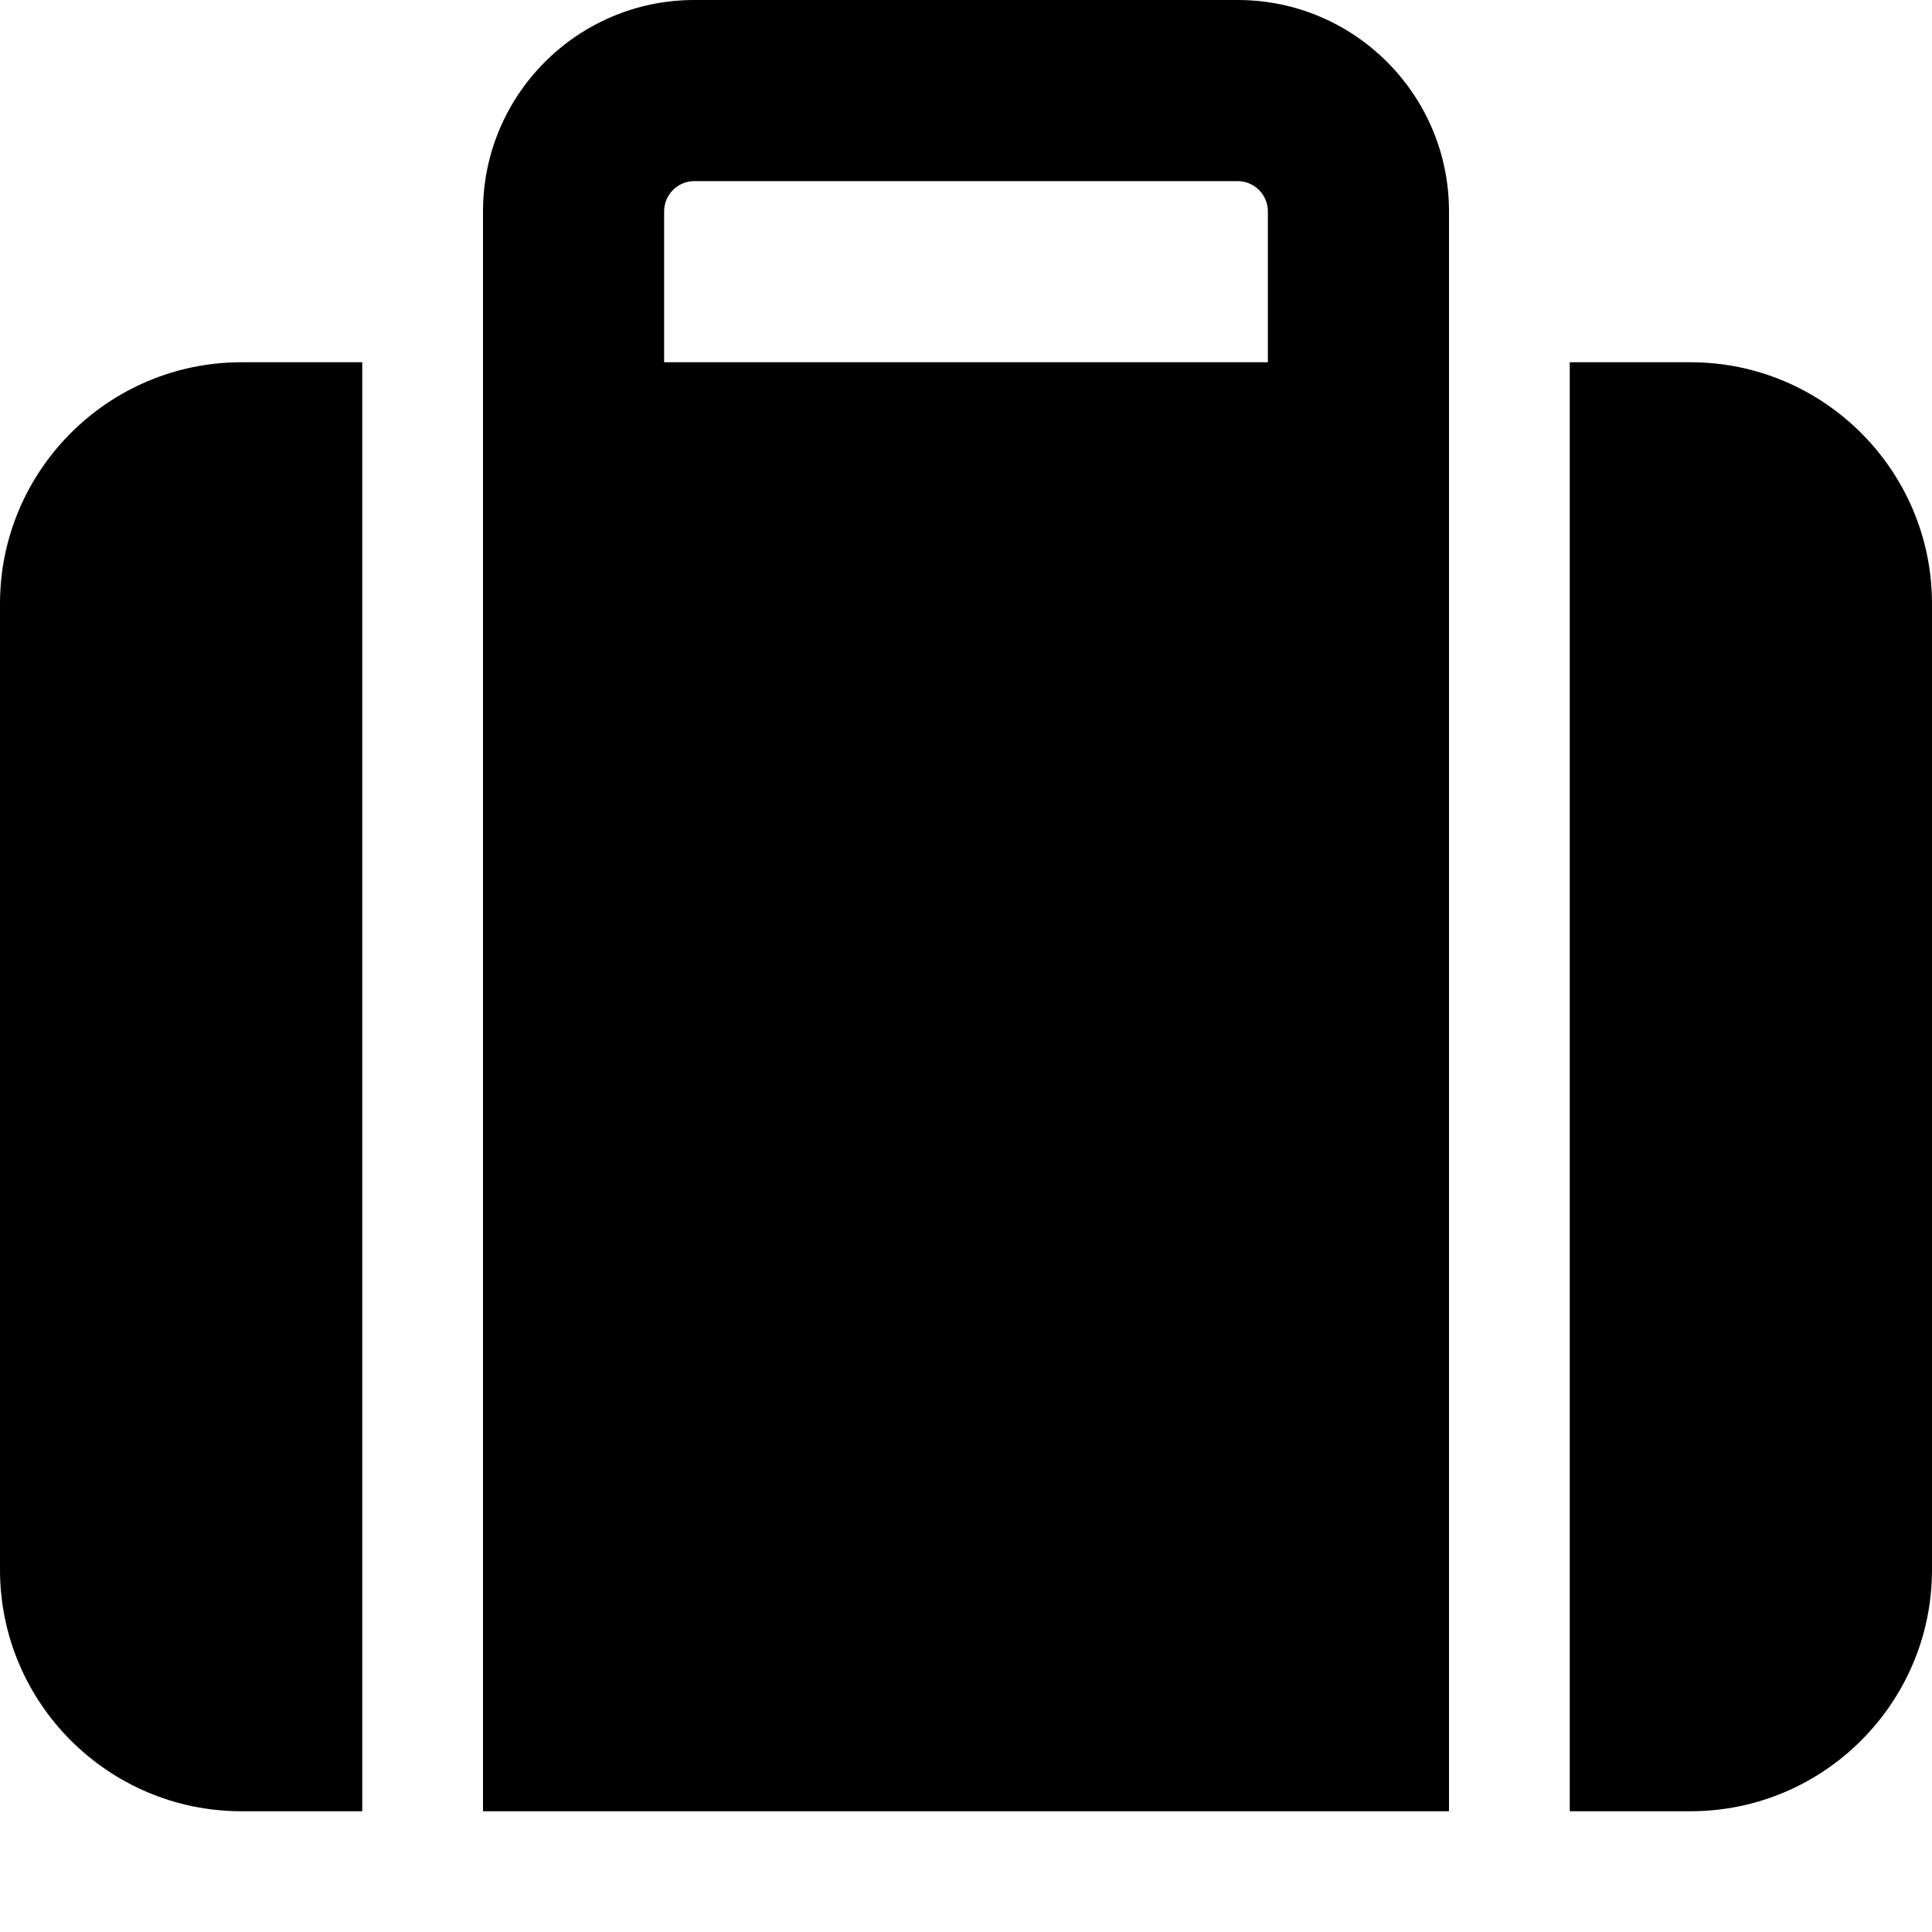
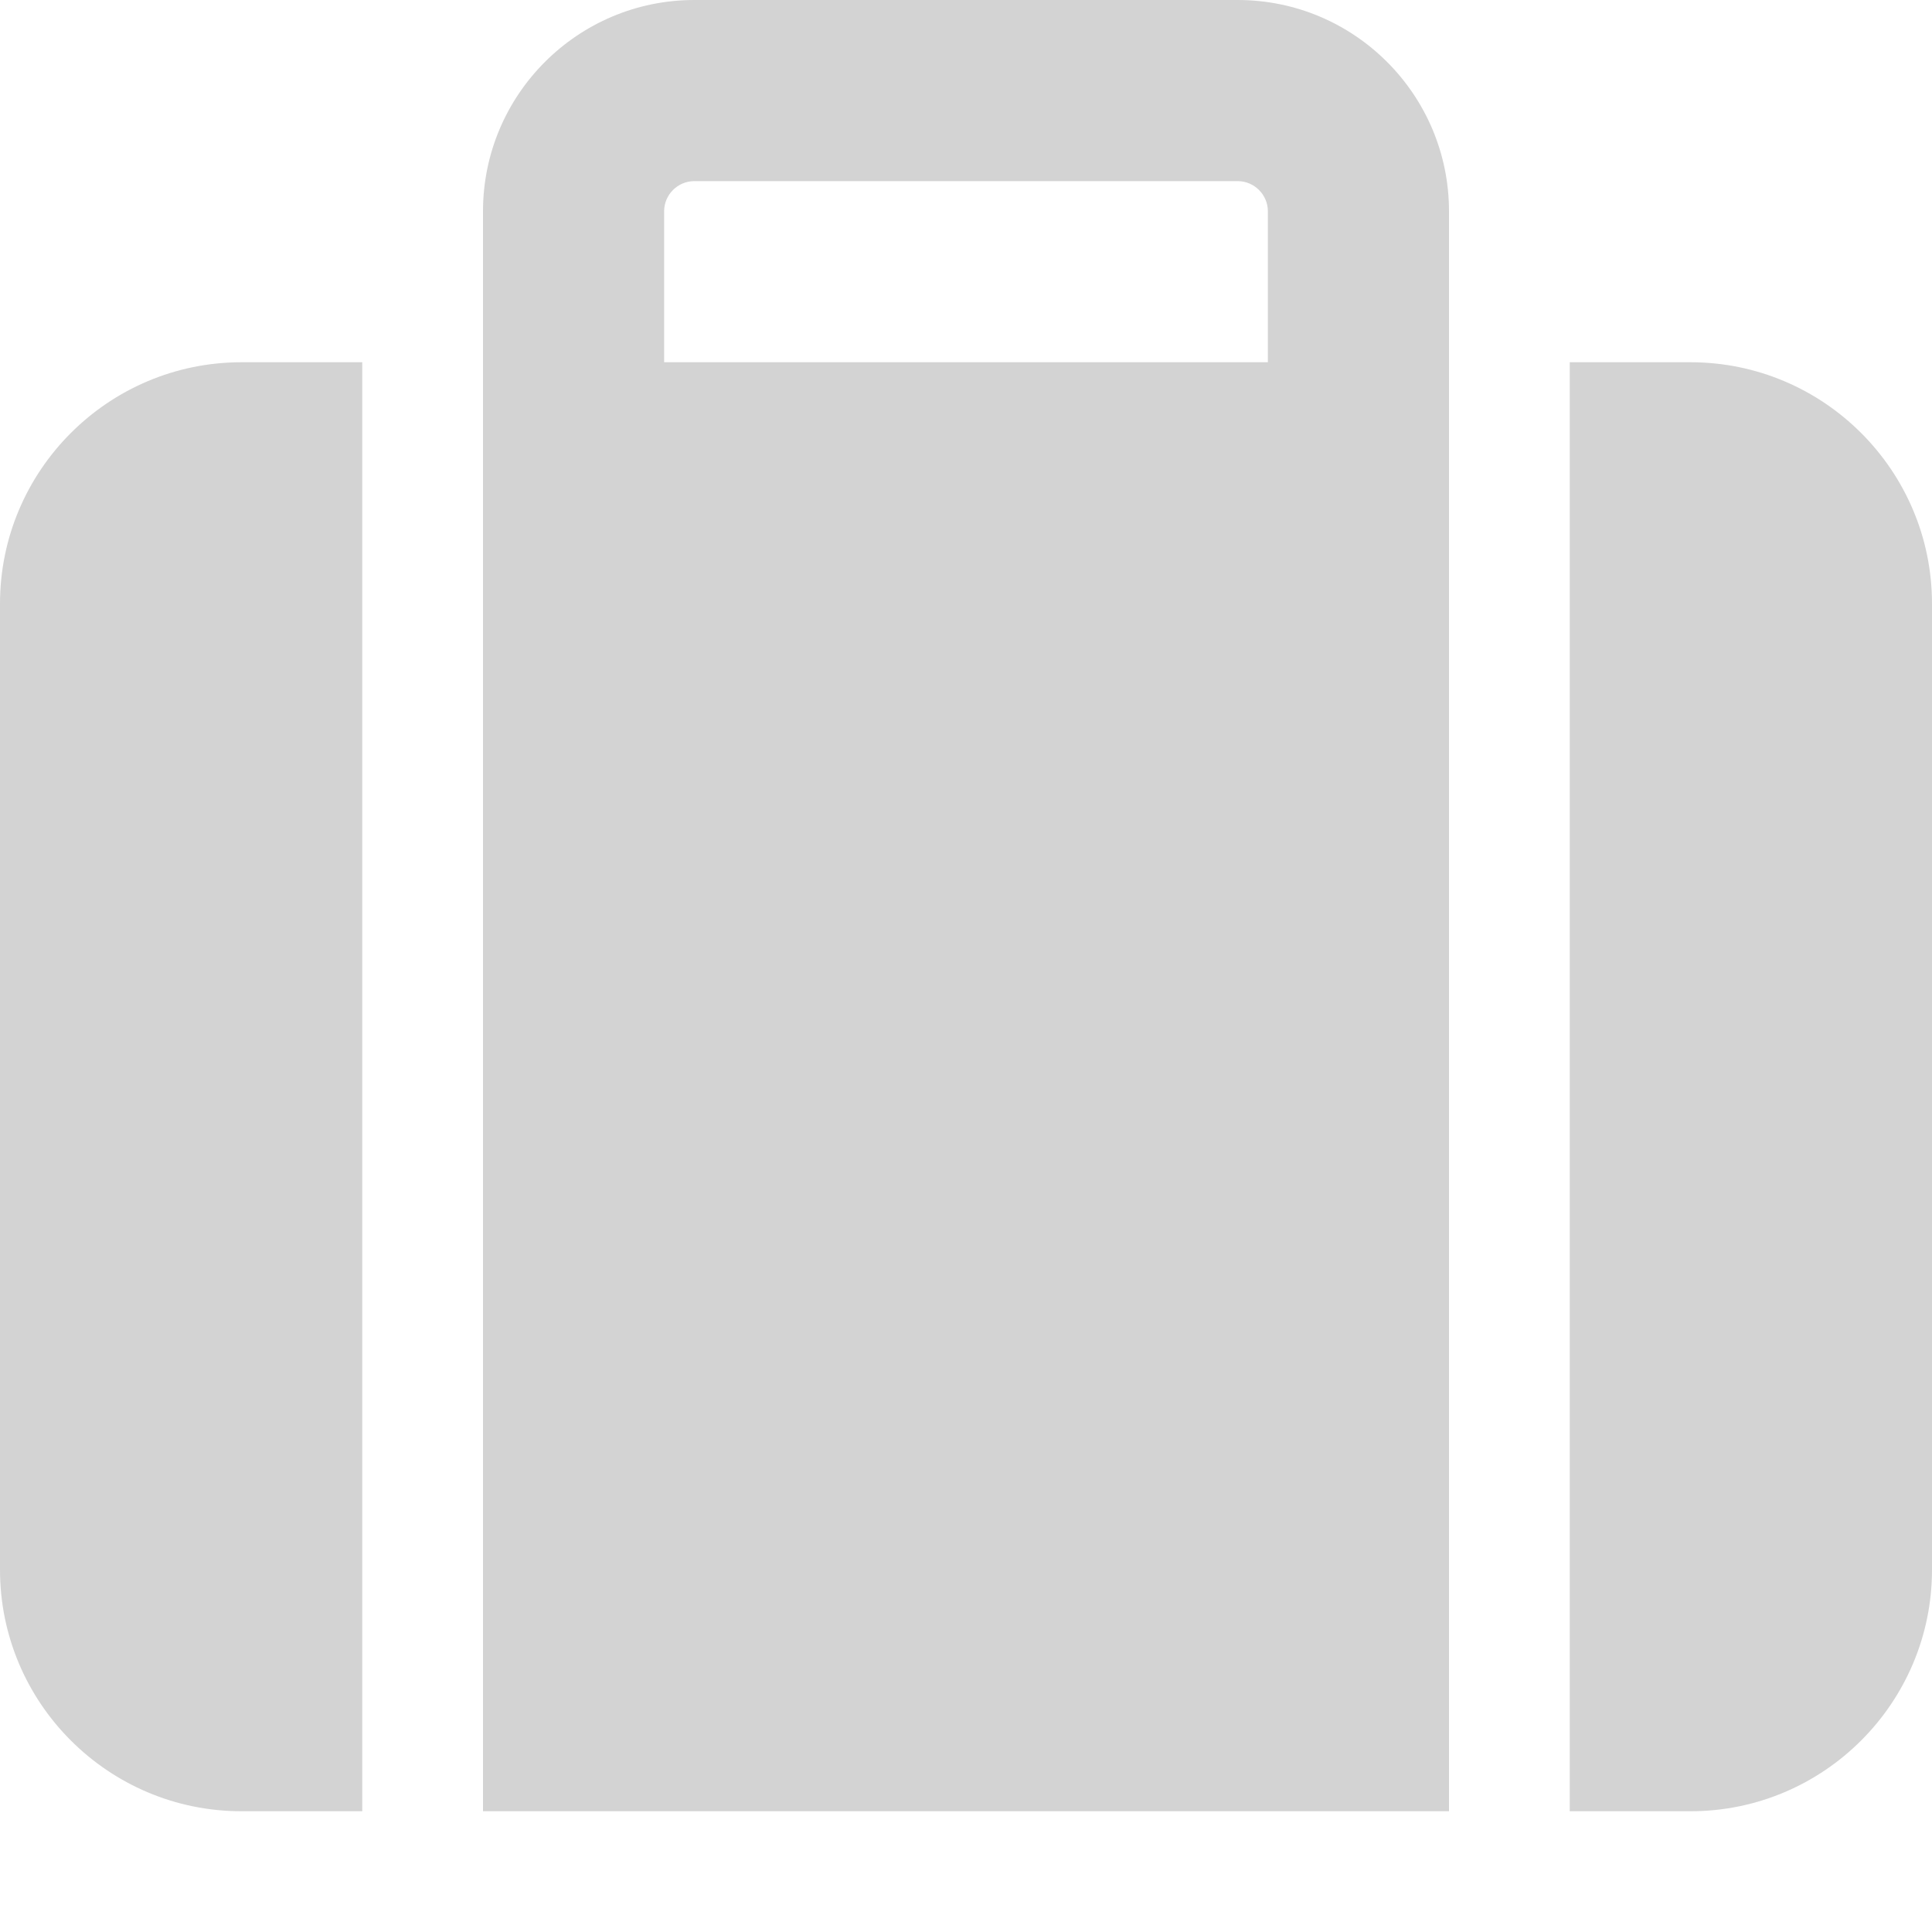
<svg xmlns="http://www.w3.org/2000/svg" viewBox="0 0 512 512">
+   <style>svg{fill:#d3d3d3}</style>
  <path d="M176 56V96H336V56c0-4.4-3.6-8-8-8H184c-4.4 0-8 3.6-8 8zM128 96V56c0-30.9 25.1-56 56-56H328c30.9 0 56 25.1 56 56V96v32V480H128V128 96zM64 96H96V480H64c-35.3 0-64-28.7-64-64V160c0-35.3 28.7-64 64-64zM448 480H416V96h32c35.3 0 64 28.7 64 64V416c0 35.3-28.7 64-64 64z" />
</svg>
